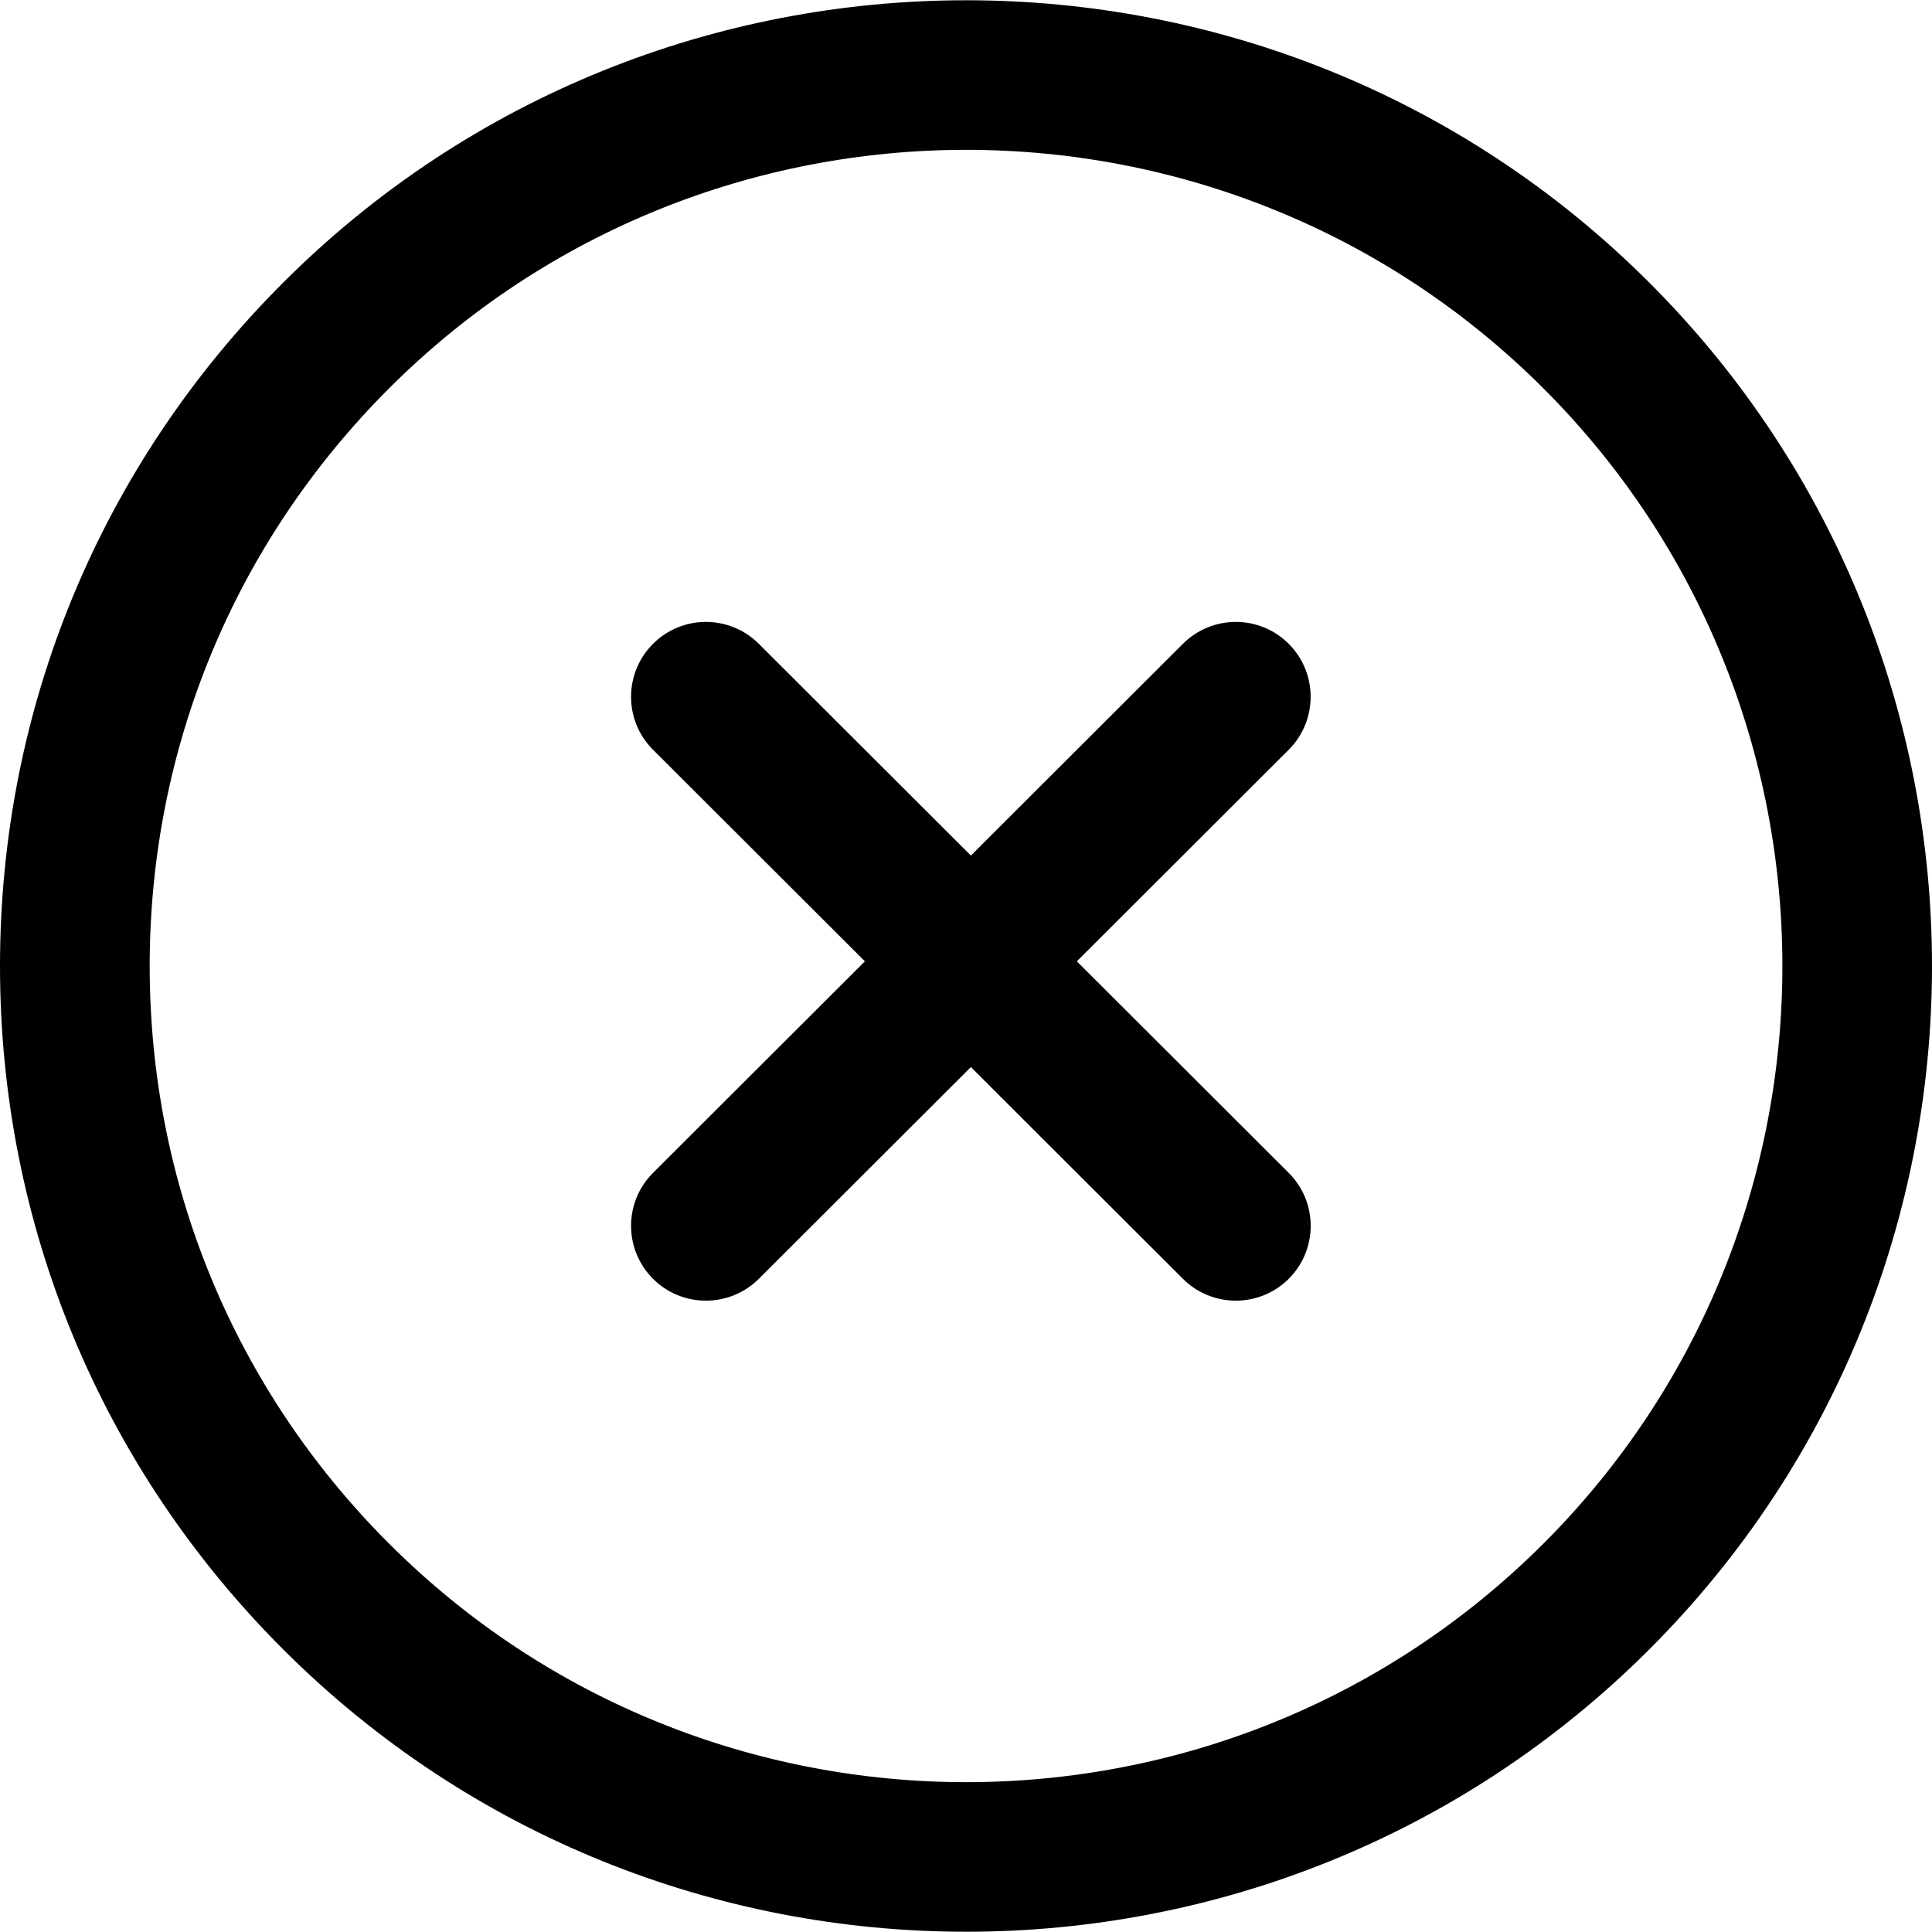
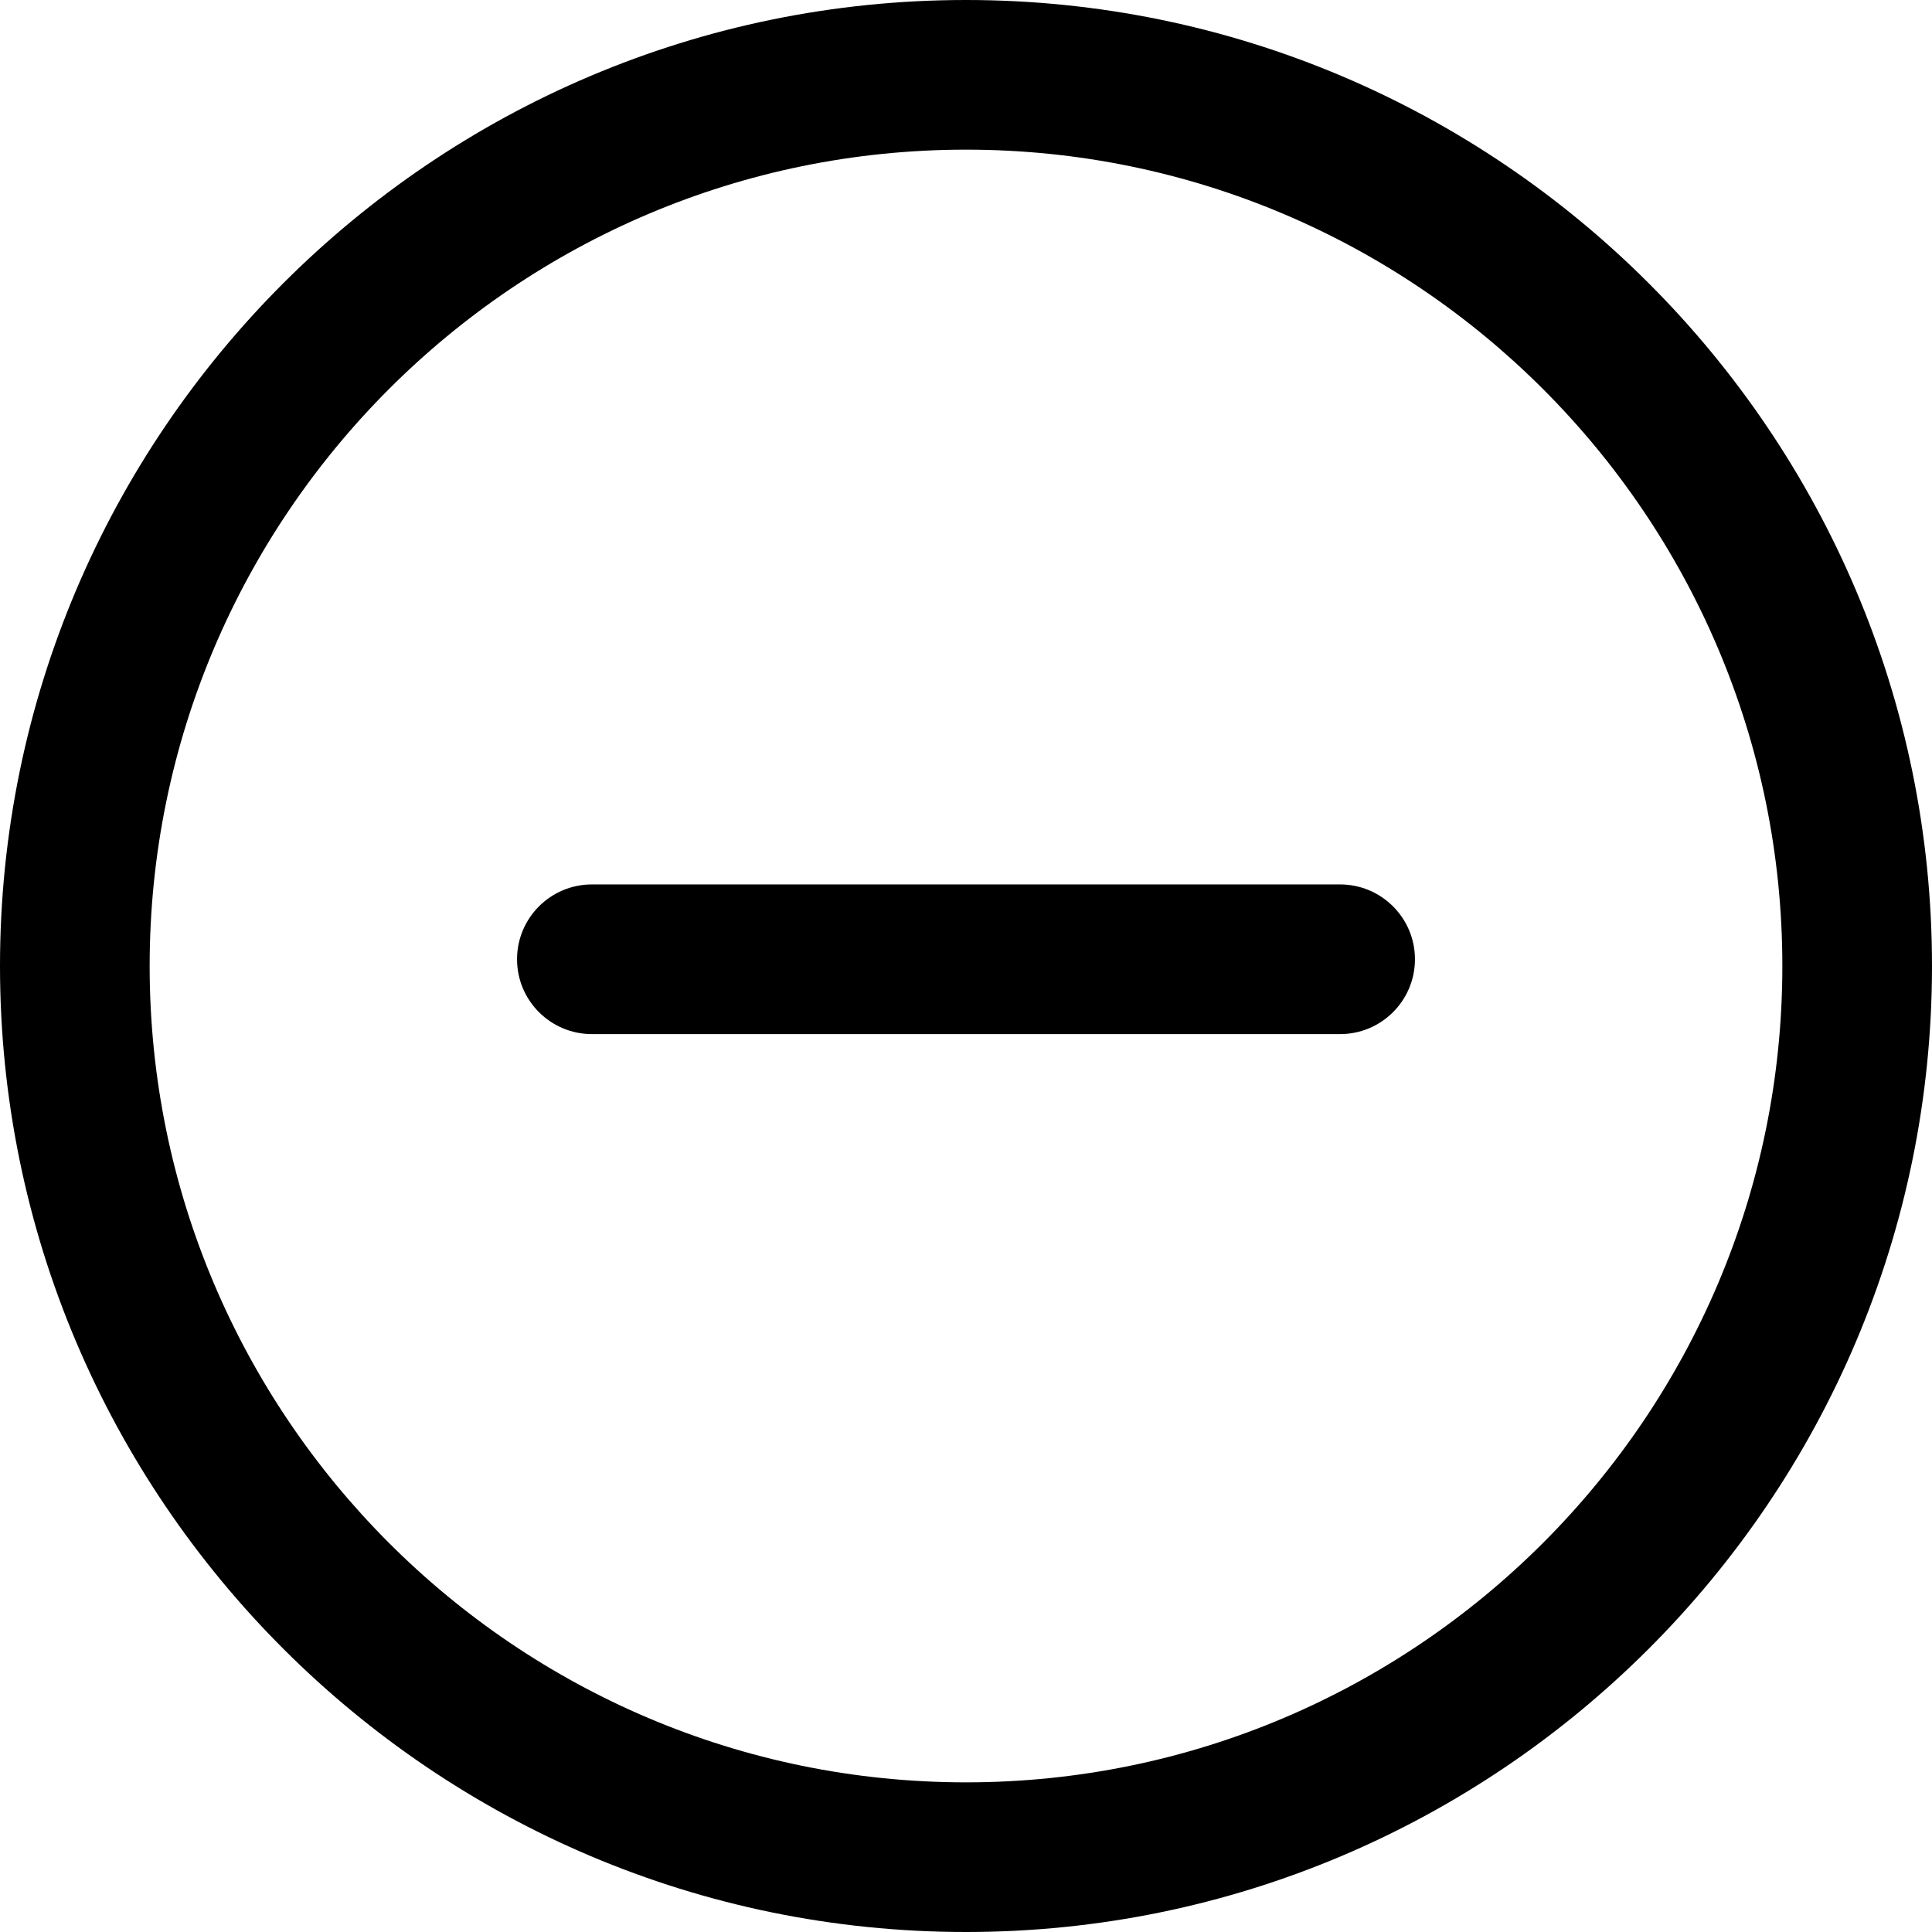
- <svg xmlns="http://www.w3.org/2000/svg" version="1.1" id="Capa_1" x="0px" y="0px" viewBox="0 0 511.995 511.995" style="enable-background:new 0 0 511.995 511.995;" xml:space="preserve" width="512" height="512">
+ <svg xmlns="http://www.w3.org/2000/svg" version="1.1" id="Capa_1" x="0px" y="0px" viewBox="0 0 512 512" style="enable-background:new 0 0 512 512;" xml:space="preserve" width="512" height="512" class="">
  <g>
    <g>
      <g>
-         <path d="M437.126,74.939c-99.826-99.826-262.307-99.826-362.133,0C26.637,123.314,0,187.617,0,256.005    s26.637,132.691,74.993,181.047c49.923,49.923,115.495,74.874,181.066,74.874s131.144-24.951,181.066-74.874    C536.951,337.226,536.951,174.784,437.126,74.939z M409.08,409.006c-84.375,84.375-221.667,84.375-306.042,0    c-40.858-40.858-63.37-95.204-63.37-153.001s22.512-112.143,63.37-153.021c84.375-84.375,221.667-84.355,306.042,0    C493.435,187.359,493.435,324.651,409.08,409.006z" data-original="#000000" class="active-path" style="fill:current" data-old_color="#000000" />
+         <path d="M256,0C114.853,0,0,114.833,0,256s114.853,256,256,256c141.167,0,256-114.833,256-256S397.147,0,256,0z M256,472.341    c-119.295,0-216.341-97.046-216.341-216.341S136.705,39.659,256,39.659S472.341,136.705,472.341,256S375.295,472.341,256,472.341z    " data-original="#000000" class="active-path" style="fill:current" />
      </g>
    </g>
    <g>
      <g>
-         <path d="M341.525,310.827l-56.151-56.071l56.151-56.071c7.735-7.735,7.735-20.29,0.02-28.046    c-7.755-7.775-20.31-7.755-28.065-0.02l-56.19,56.111l-56.19-56.111c-7.755-7.735-20.31-7.755-28.065,0.02    c-7.735,7.755-7.735,20.31,0.02,28.046l56.151,56.071l-56.151,56.071c-7.755,7.735-7.755,20.29-0.02,28.046    c3.868,3.887,8.965,5.811,14.043,5.811s10.155-1.944,14.023-5.792l56.19-56.111l56.19,56.111    c3.868,3.868,8.945,5.792,14.023,5.792c5.078,0,10.175-1.944,14.043-5.811C349.28,331.117,349.28,318.562,341.525,310.827z" data-original="#000000" class="active-path" style="fill:current" data-old_color="#000000" />
+         <path d="M355.148,234.386H156.852c-10.946,0-19.83,8.884-19.83,19.83s8.884,19.83,19.83,19.83h198.296    c10.946,0,19.83-8.884,19.83-19.83S366.094,234.386,355.148,234.386z" data-original="#000000" class="active-path" style="fill:current" />
      </g>
    </g>
  </g>
</svg>
